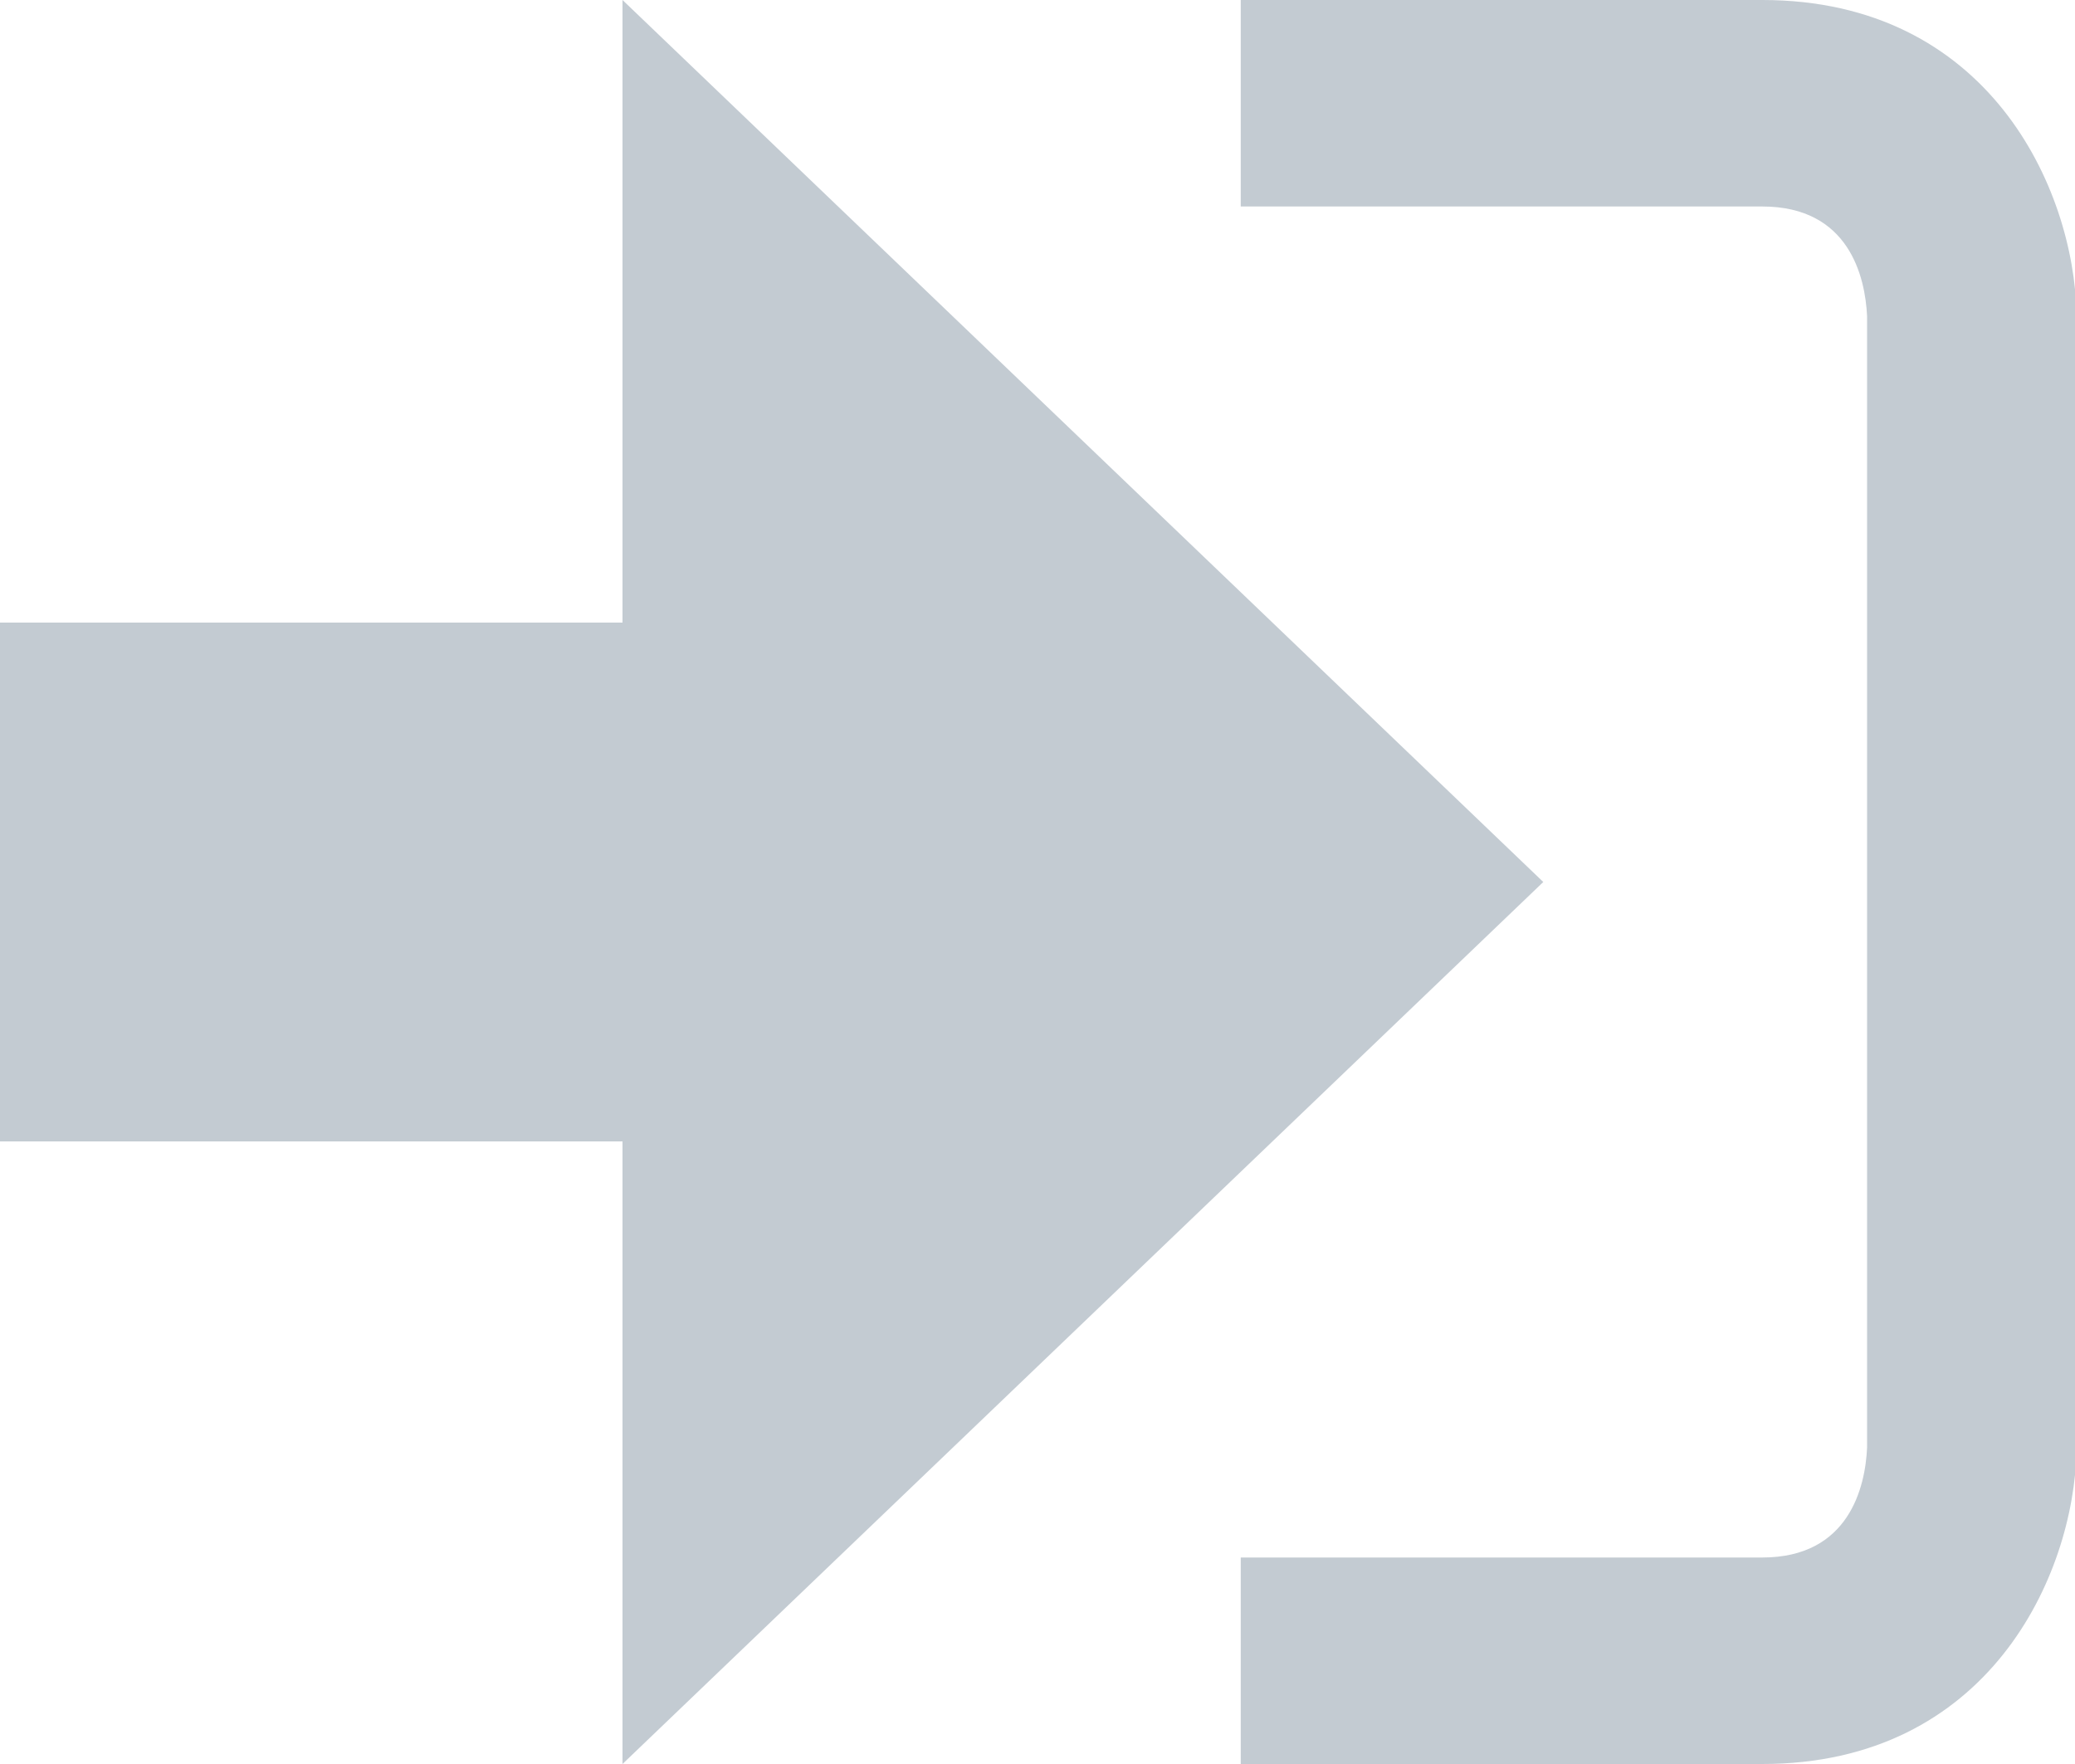
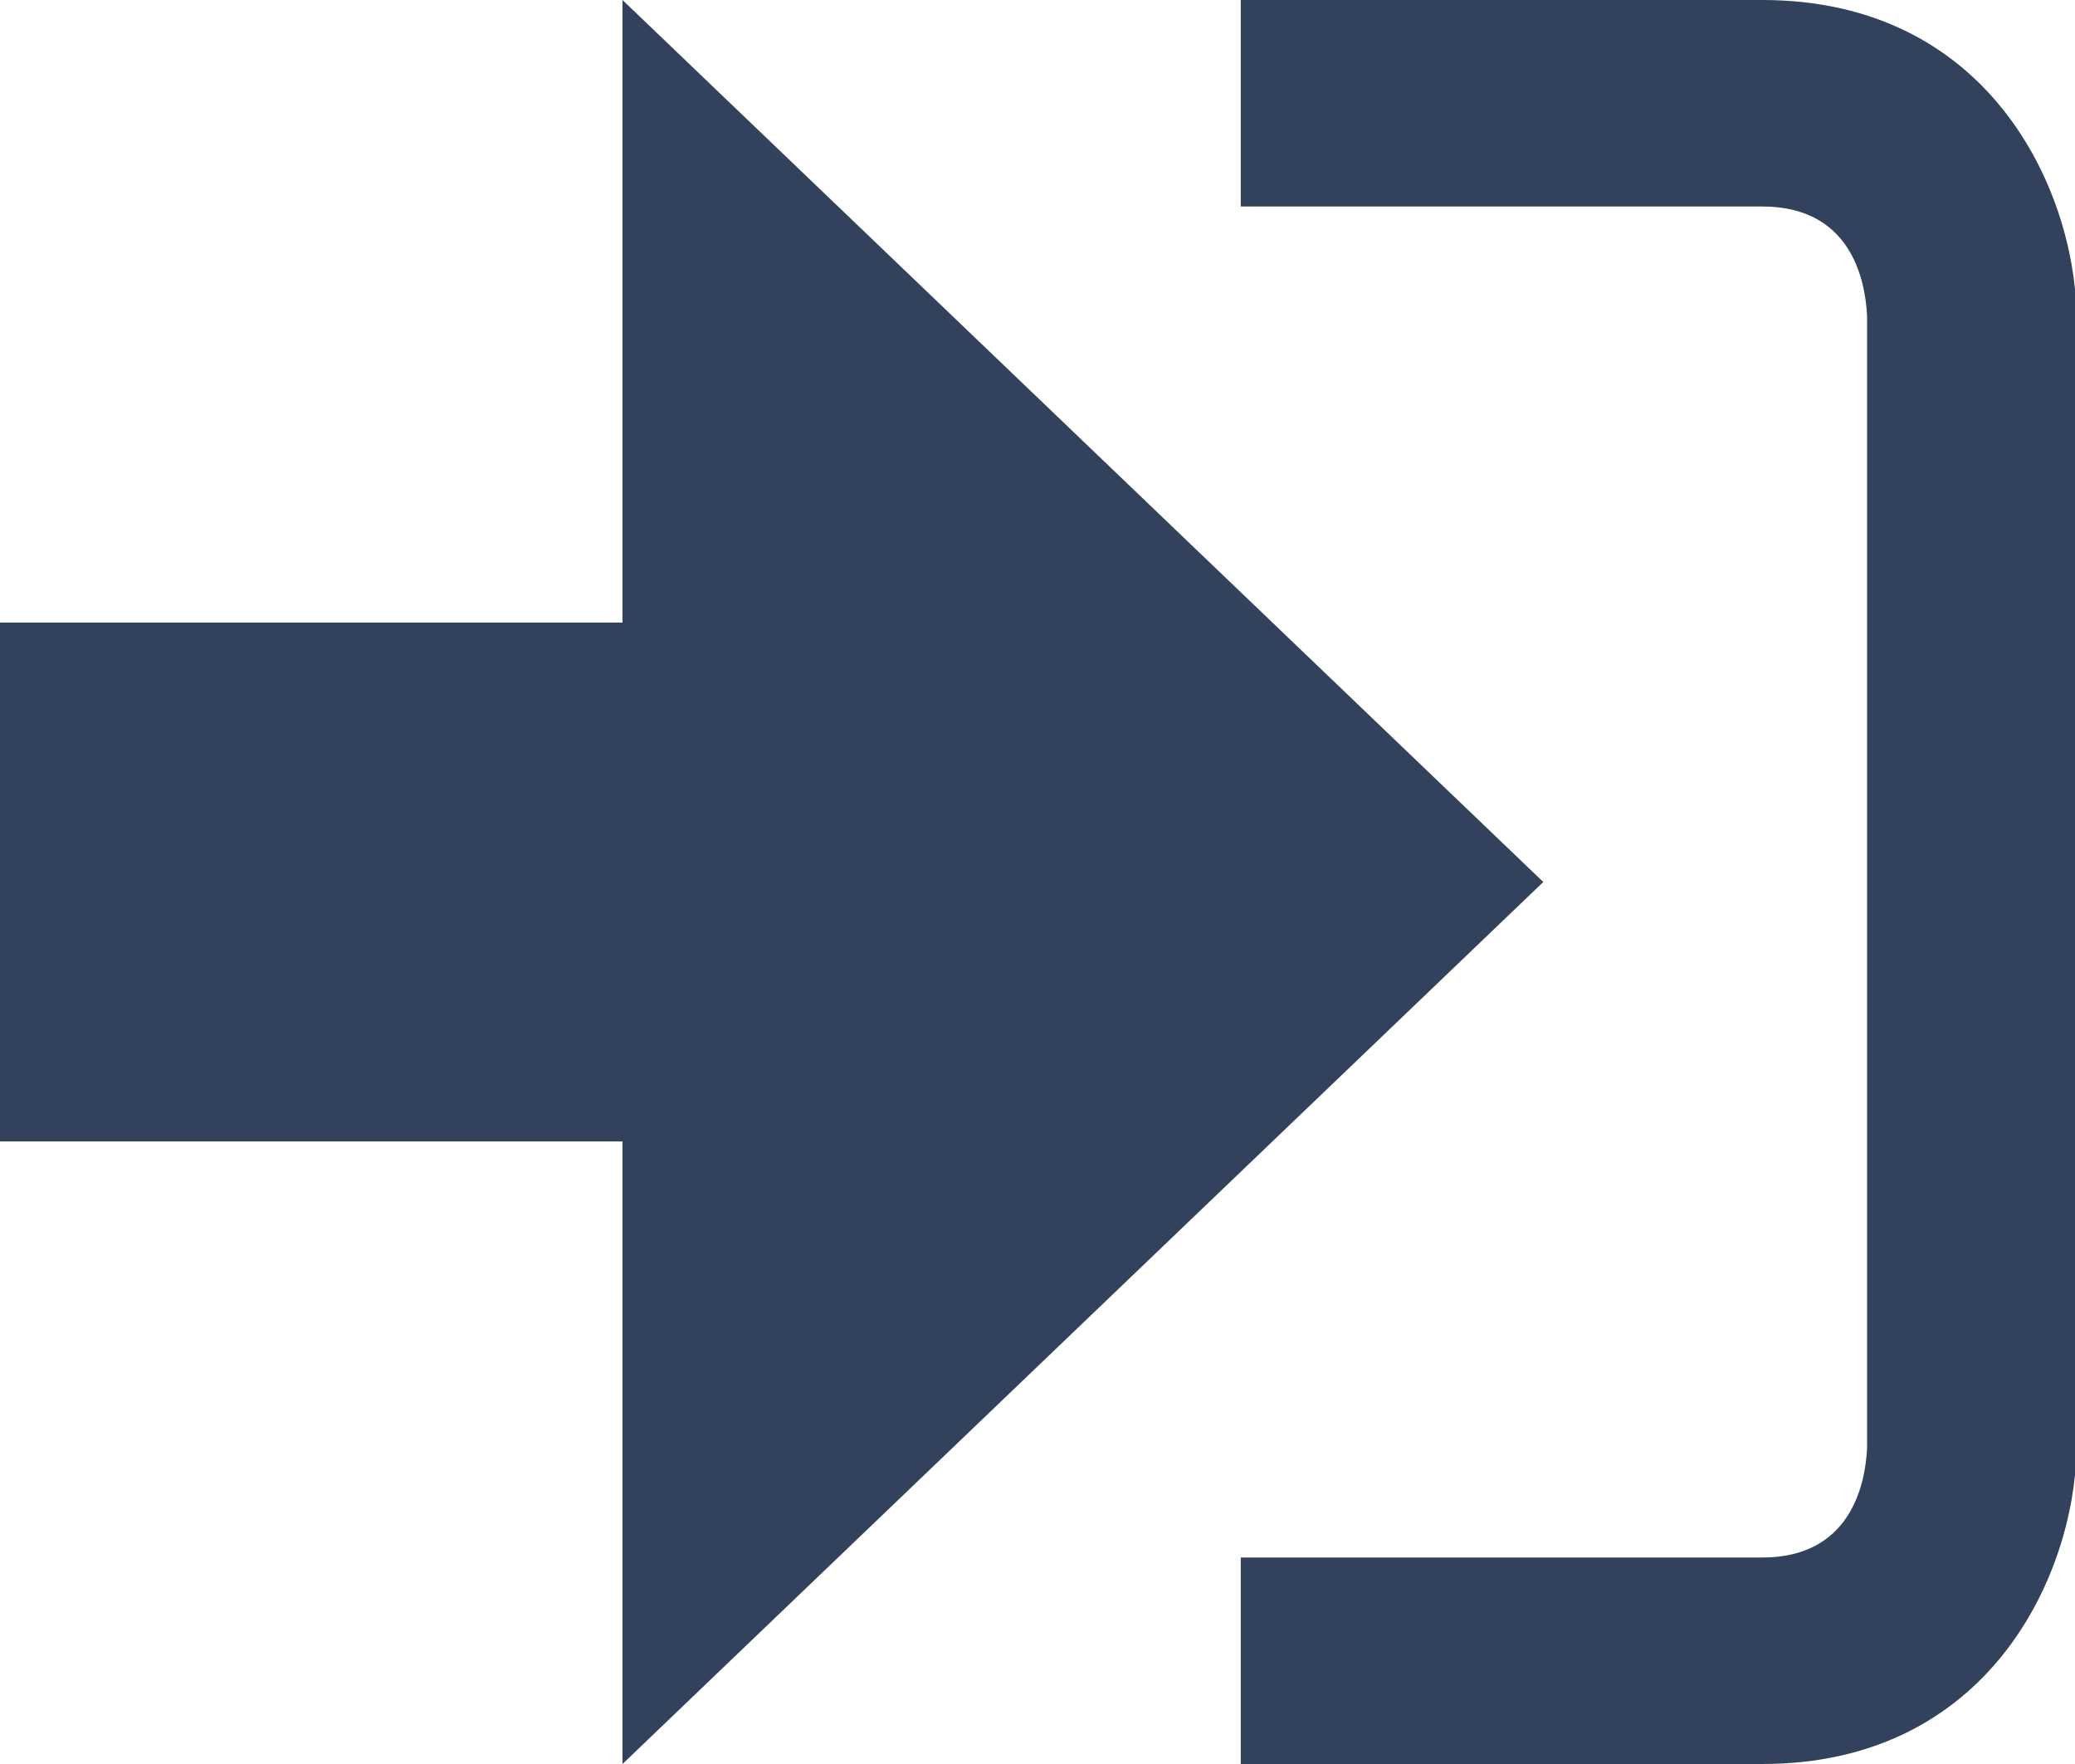
<svg xmlns="http://www.w3.org/2000/svg" version="1.1" id="Layer_1" x="0px" y="0px" width="20px" height="17px" viewBox="0 0 20 17" enable-background="new 0 0 20 17" xml:space="preserve">
  <g>
-     <polygon fill="#c3cbd2" points="14.875,8.5 6,0 6,6 0,6 0,11 6,11 6,17  " />
+     <polygon fill="#32425c" points="14.875,8.5 6,0 6,6 0,6 0,11 6,11 6,17  " />
  </g>
-   <path fill="#c3cbd2" d="M16.986,15.01h-5.027V17h5.027c2.178,0,3.004-1.81,3.029-3.026V3.028C19.99,1.811,19.164,0,16.986,0h-5.027  v1.99h5.027c0.839,0,0.992,0.681,1.01,1.057v10.904C17.979,14.327,17.825,15.01,16.986,15.01z" />
+   <path fill="#32425c" d="M16.986,15.01h-5.027V17h5.027c2.178,0,3.004-1.81,3.029-3.026V3.028C19.99,1.811,19.164,0,16.986,0h-5.027  v1.99h5.027c0.839,0,0.992,0.681,1.01,1.057v10.904C17.979,14.327,17.825,15.01,16.986,15.01z" />
</svg>
